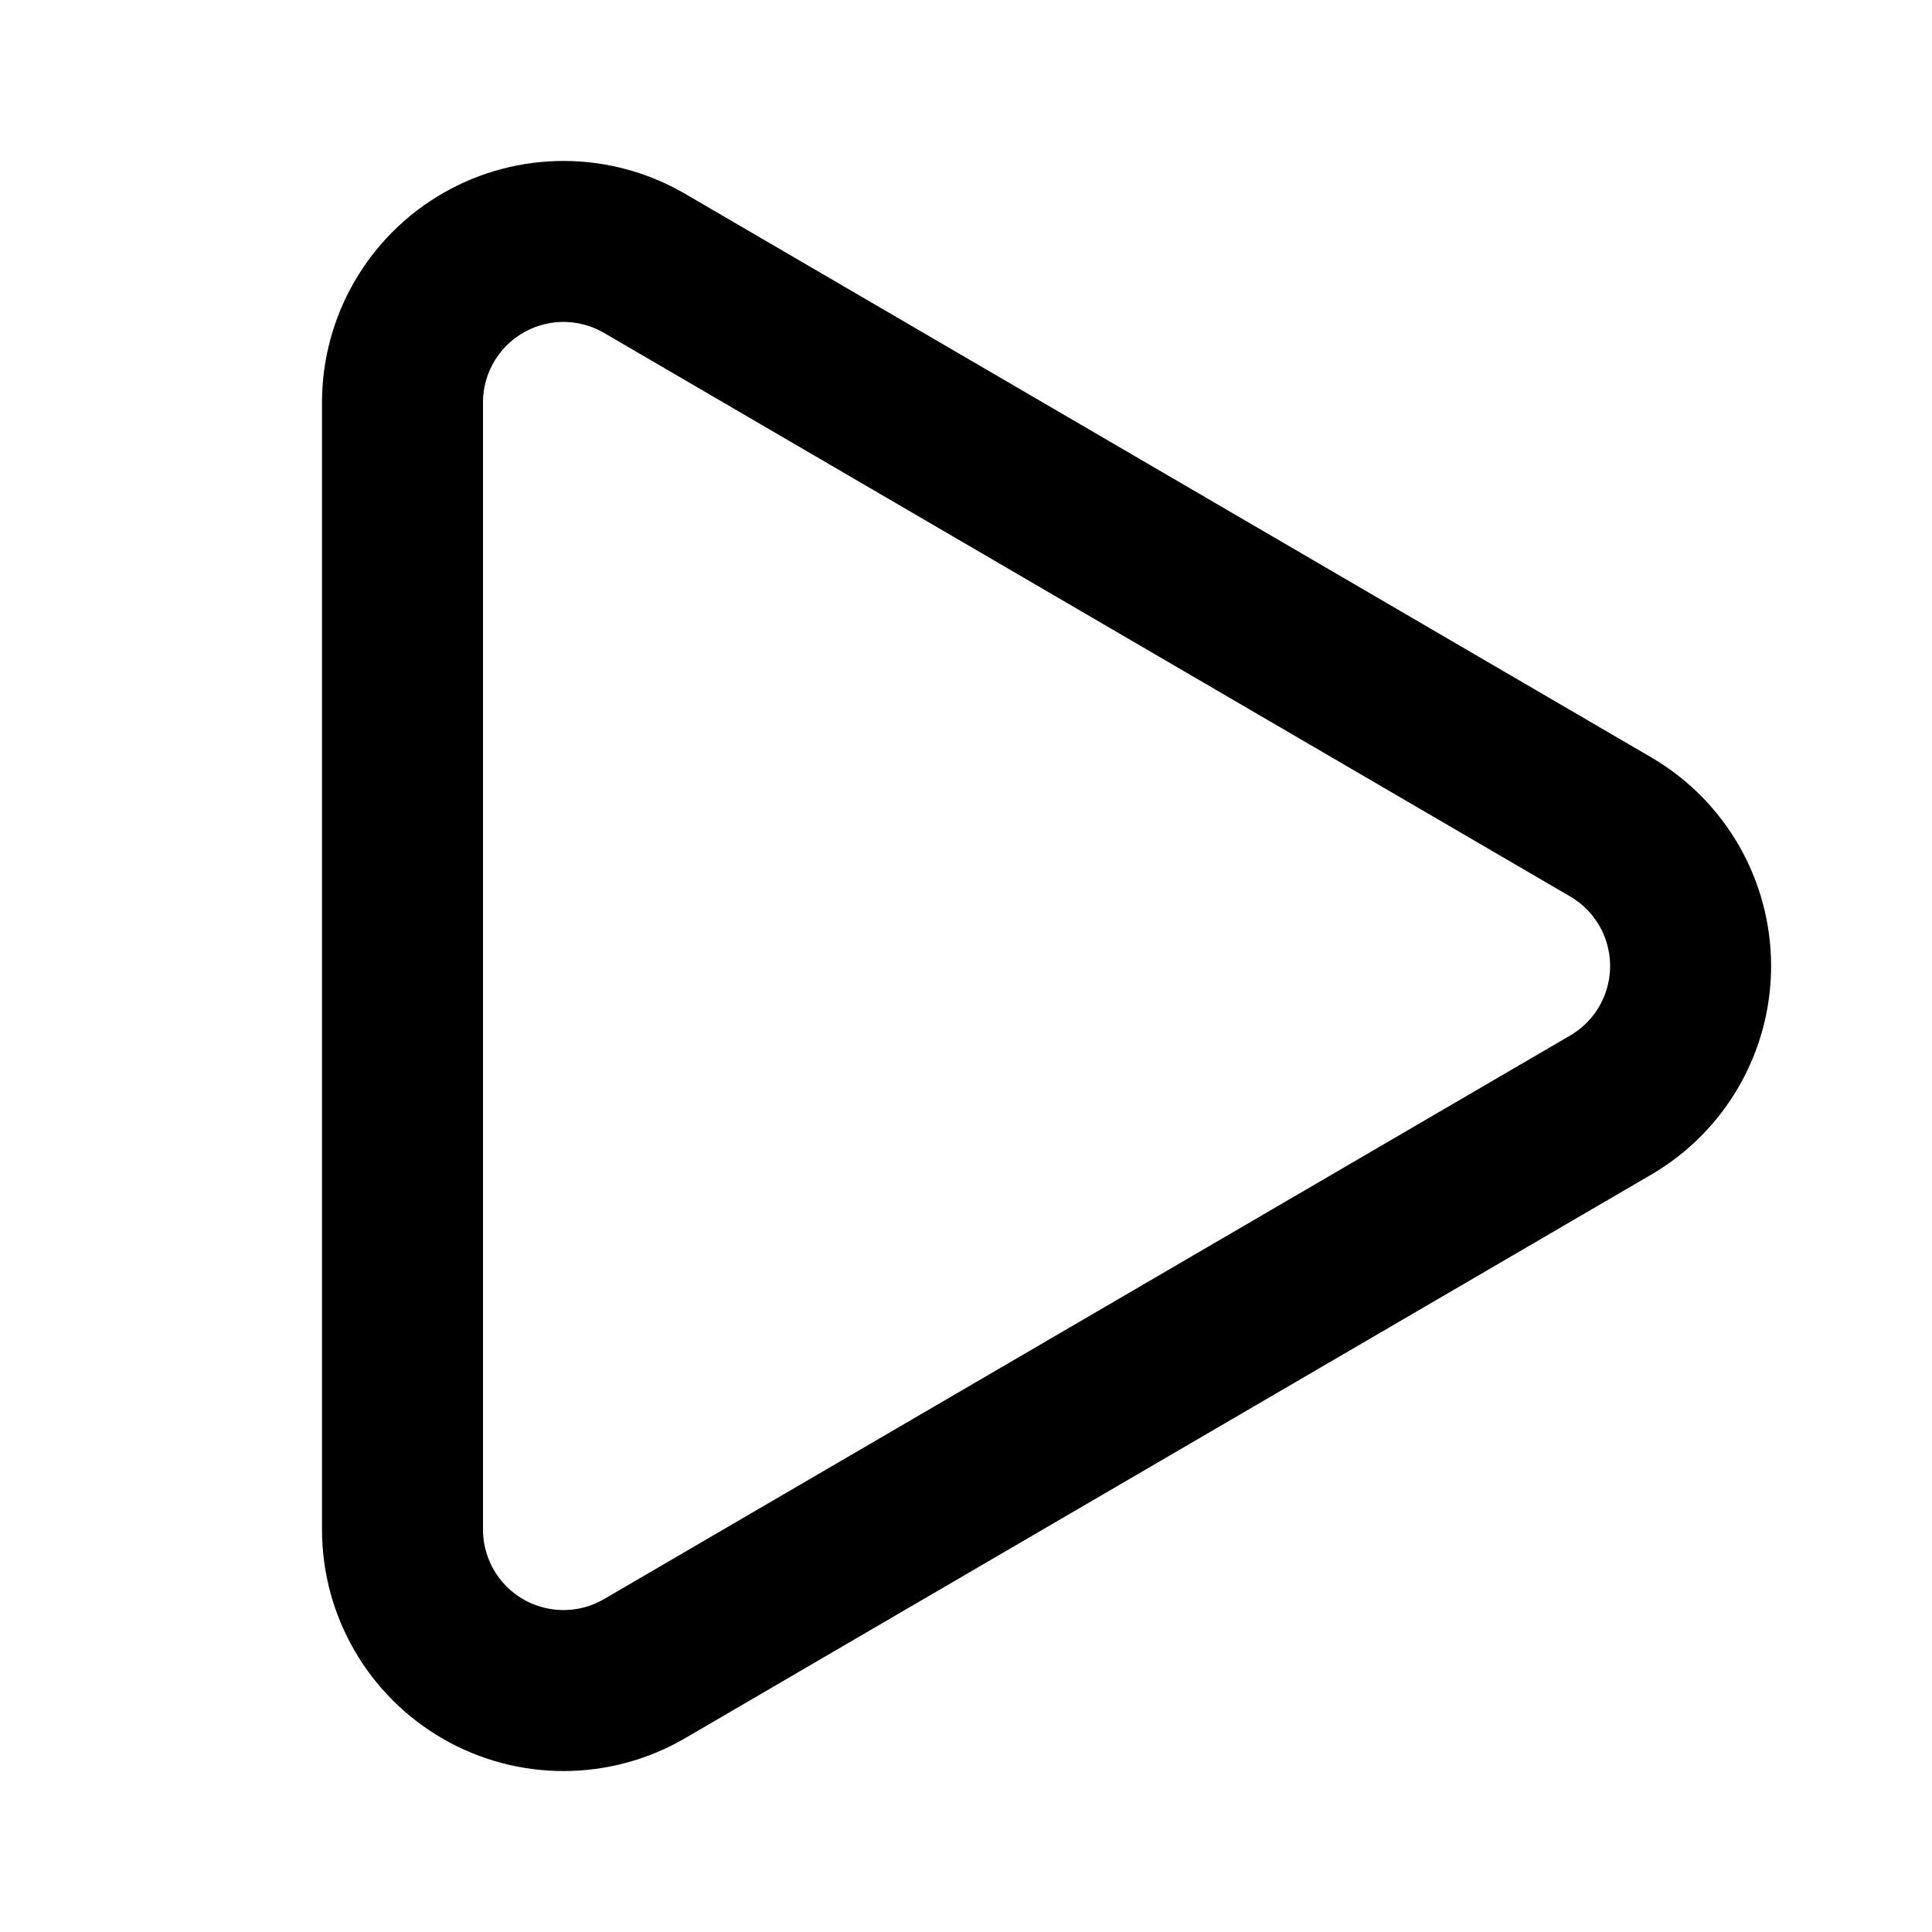
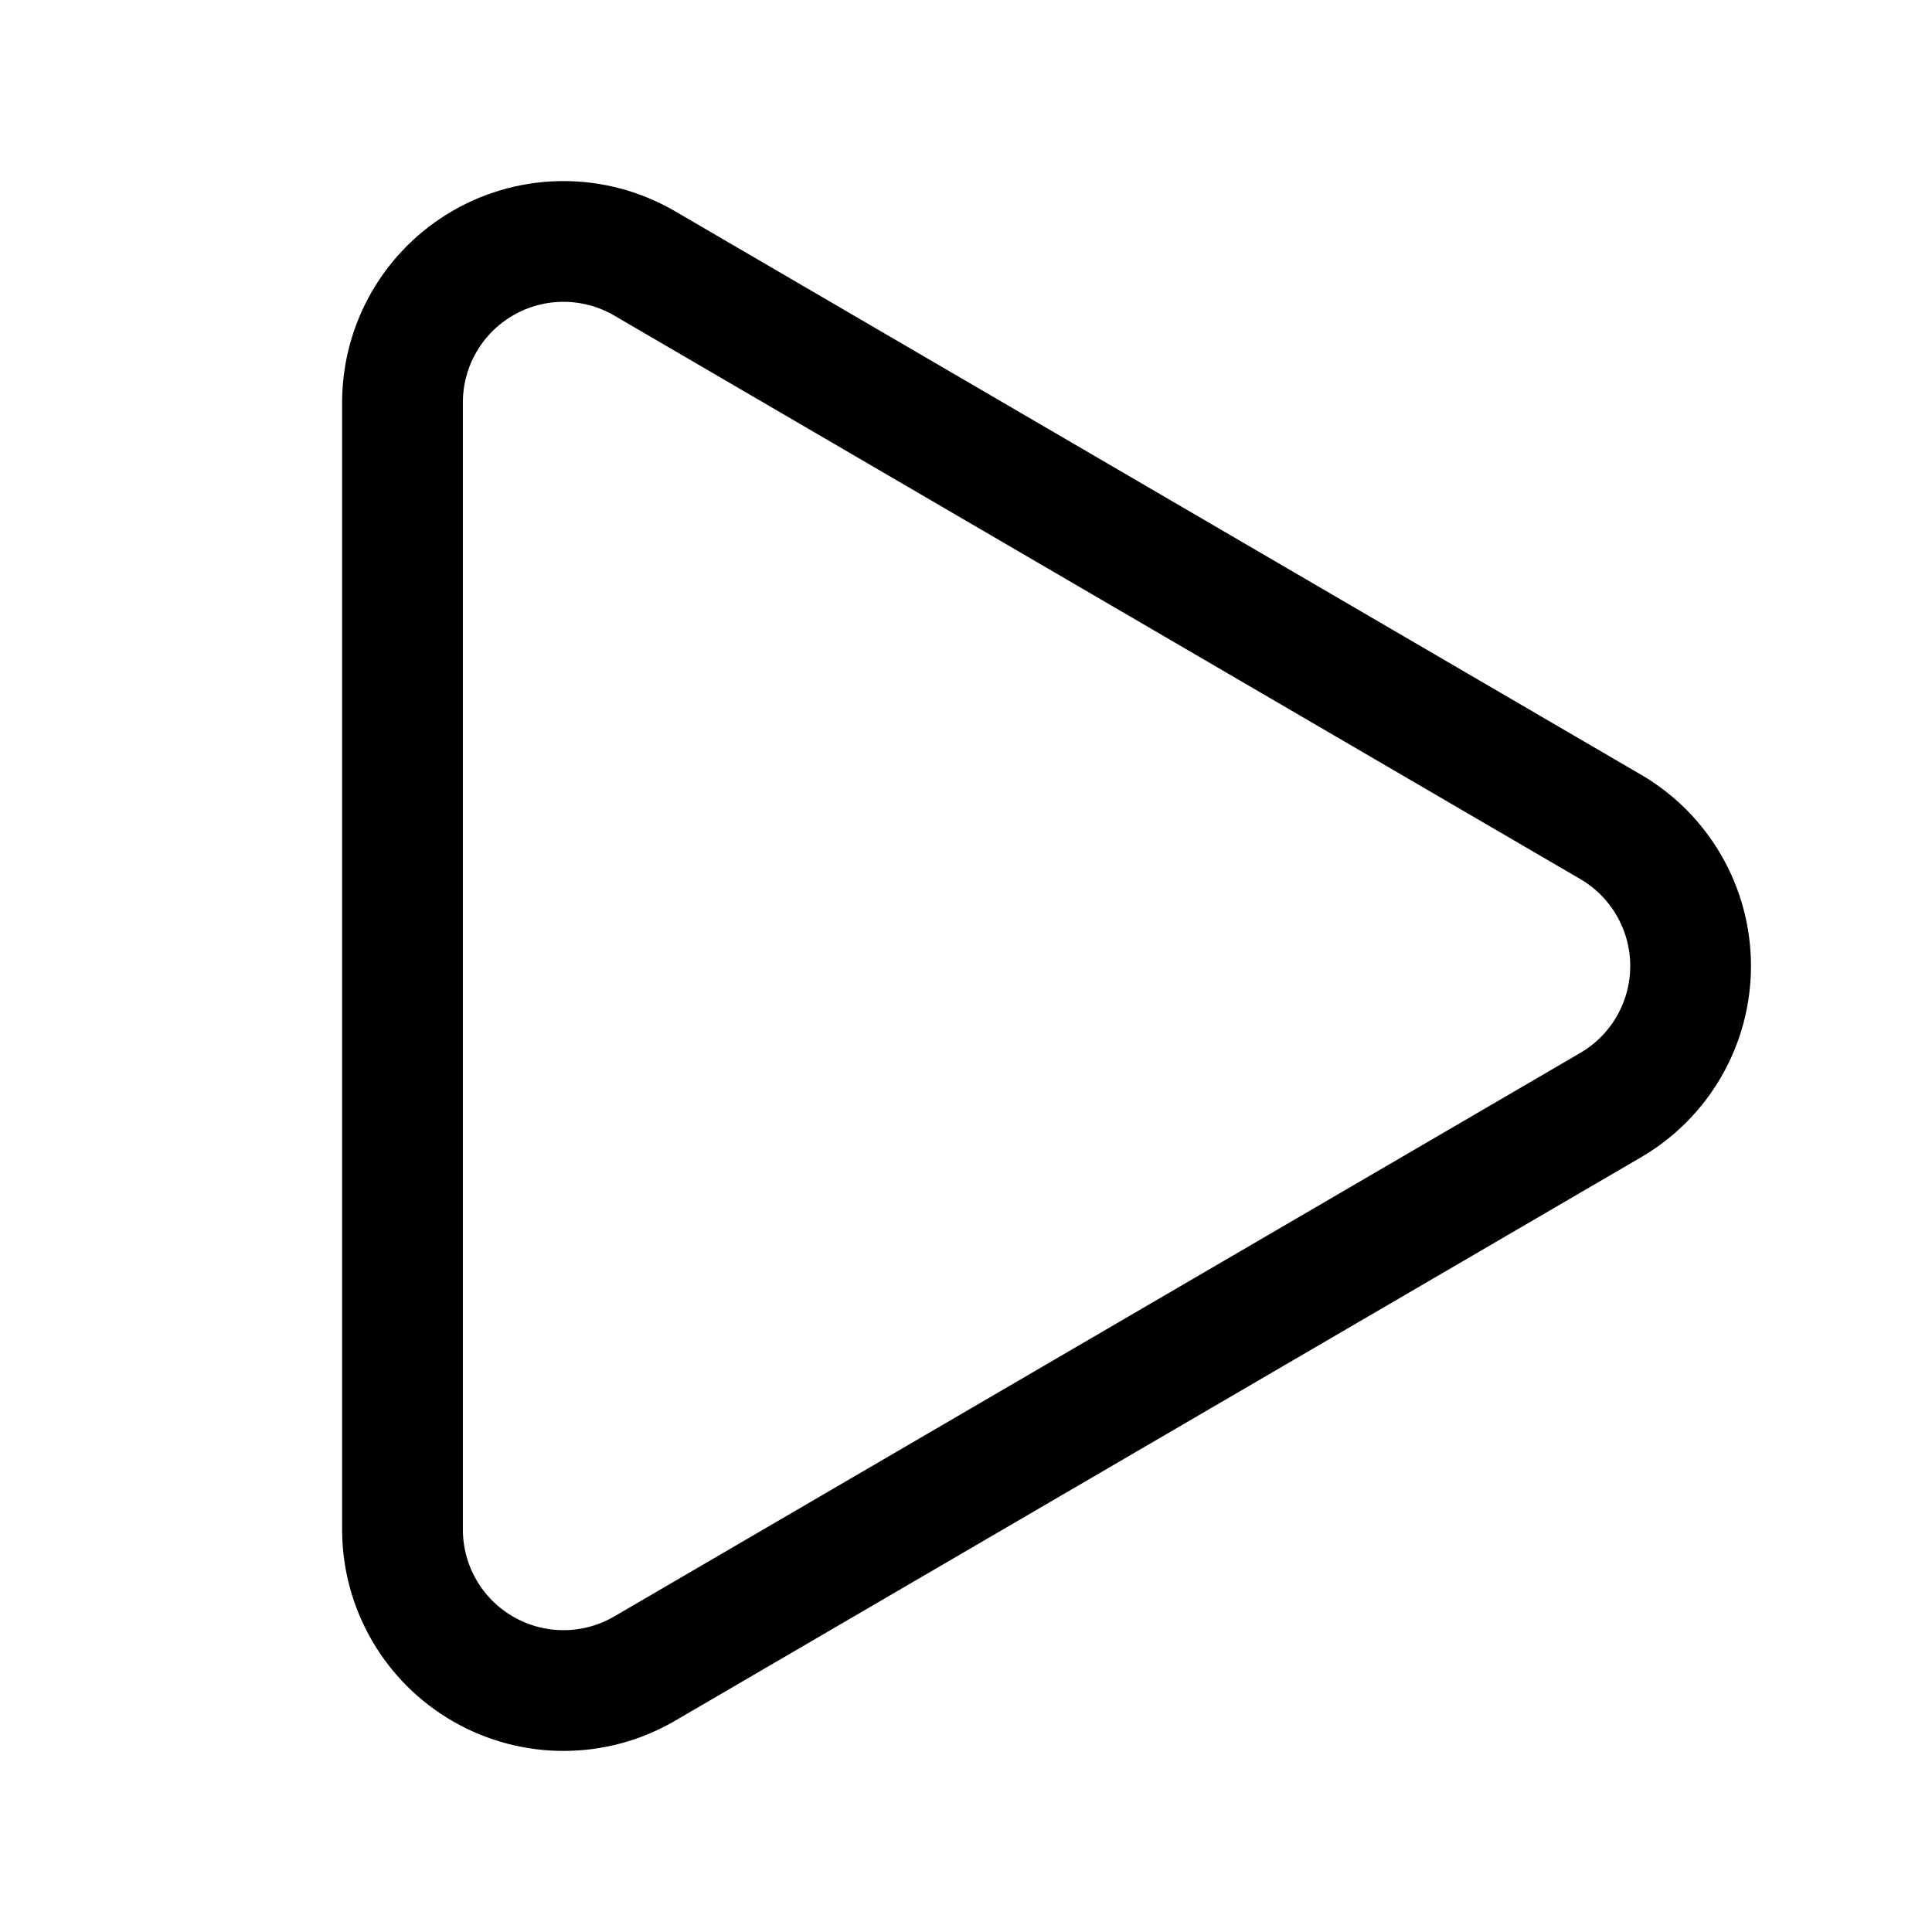
- <svg xmlns="http://www.w3.org/2000/svg" width="24" height="24" viewBox="0 0 24 24" fill="none" stroke="currentColor" stroke-width="2" stroke-linecap="round" stroke-linejoin="round">
+ <svg xmlns="http://www.w3.org/2000/svg" width="24" height="24" viewBox="0 0 24 24" fill="none" stroke="currentColor" stroke-width="1.5" stroke-linecap="round" stroke-linejoin="round">
  <path d="M5 5a2 2 0 0 1 3.008-1.728l11.997 6.998a2 2 0 0 1 .003 3.458l-12 7A2 2 0 0 1 5 19z" />
</svg>
